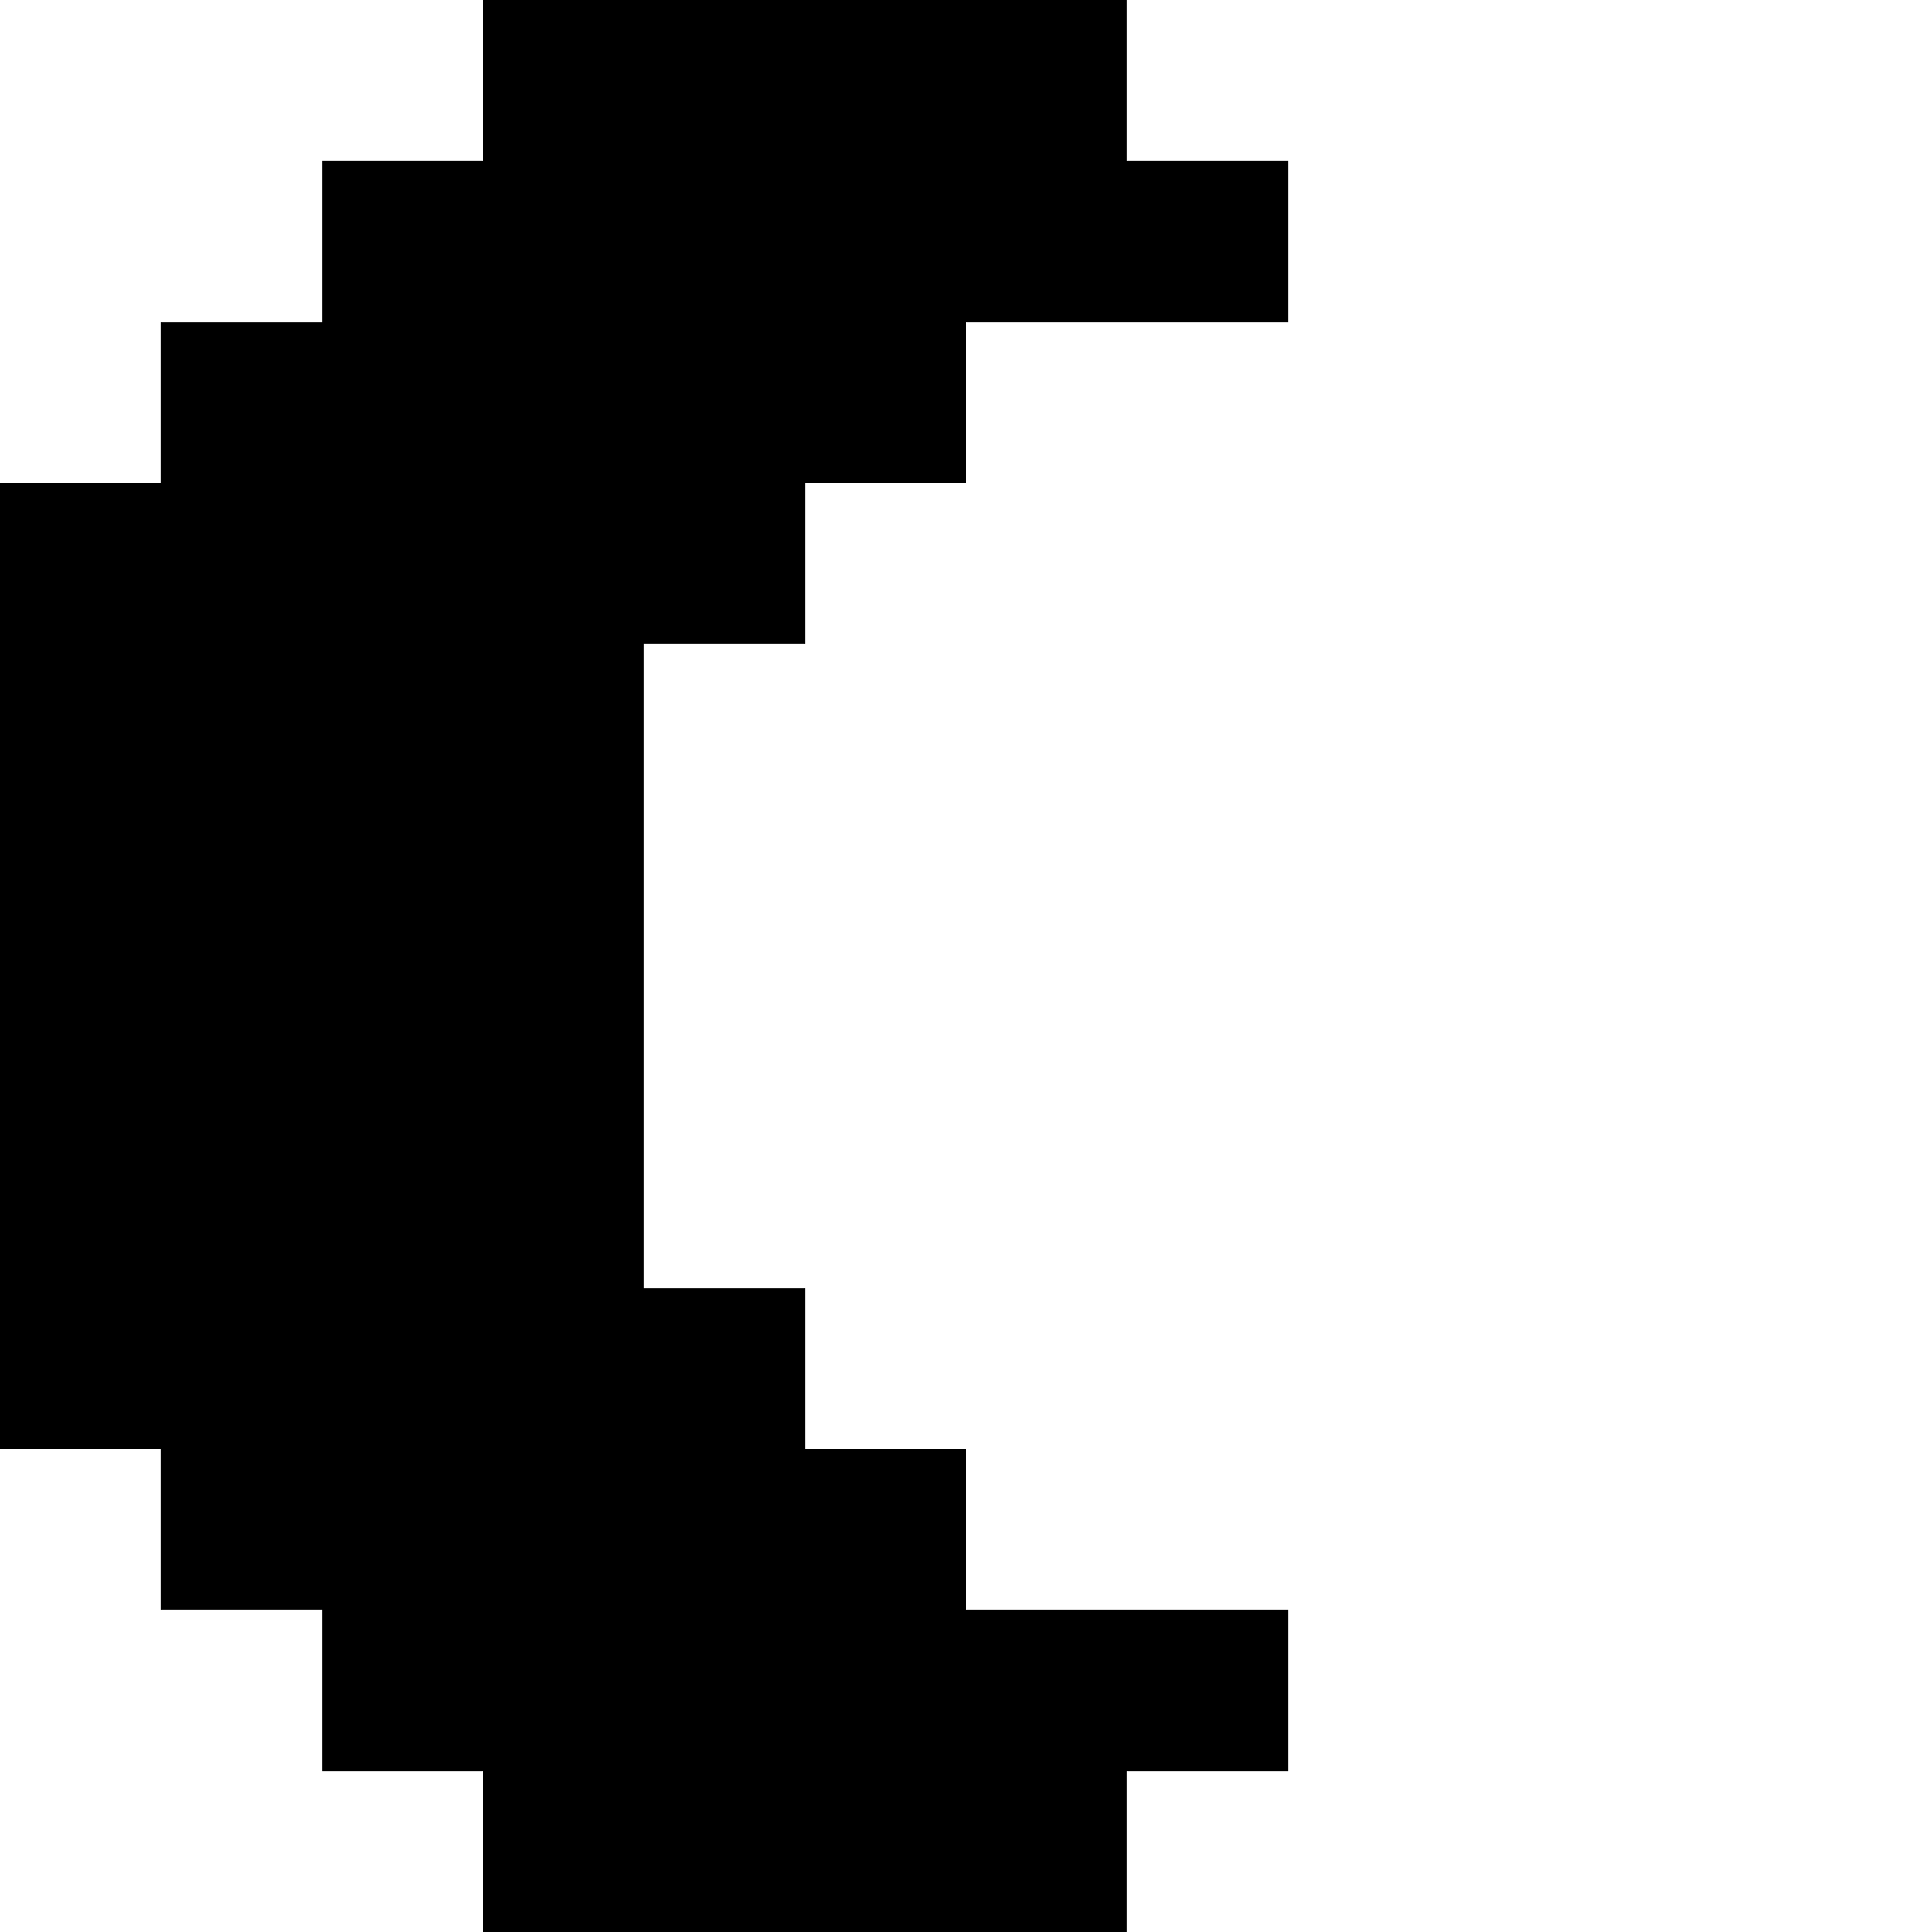
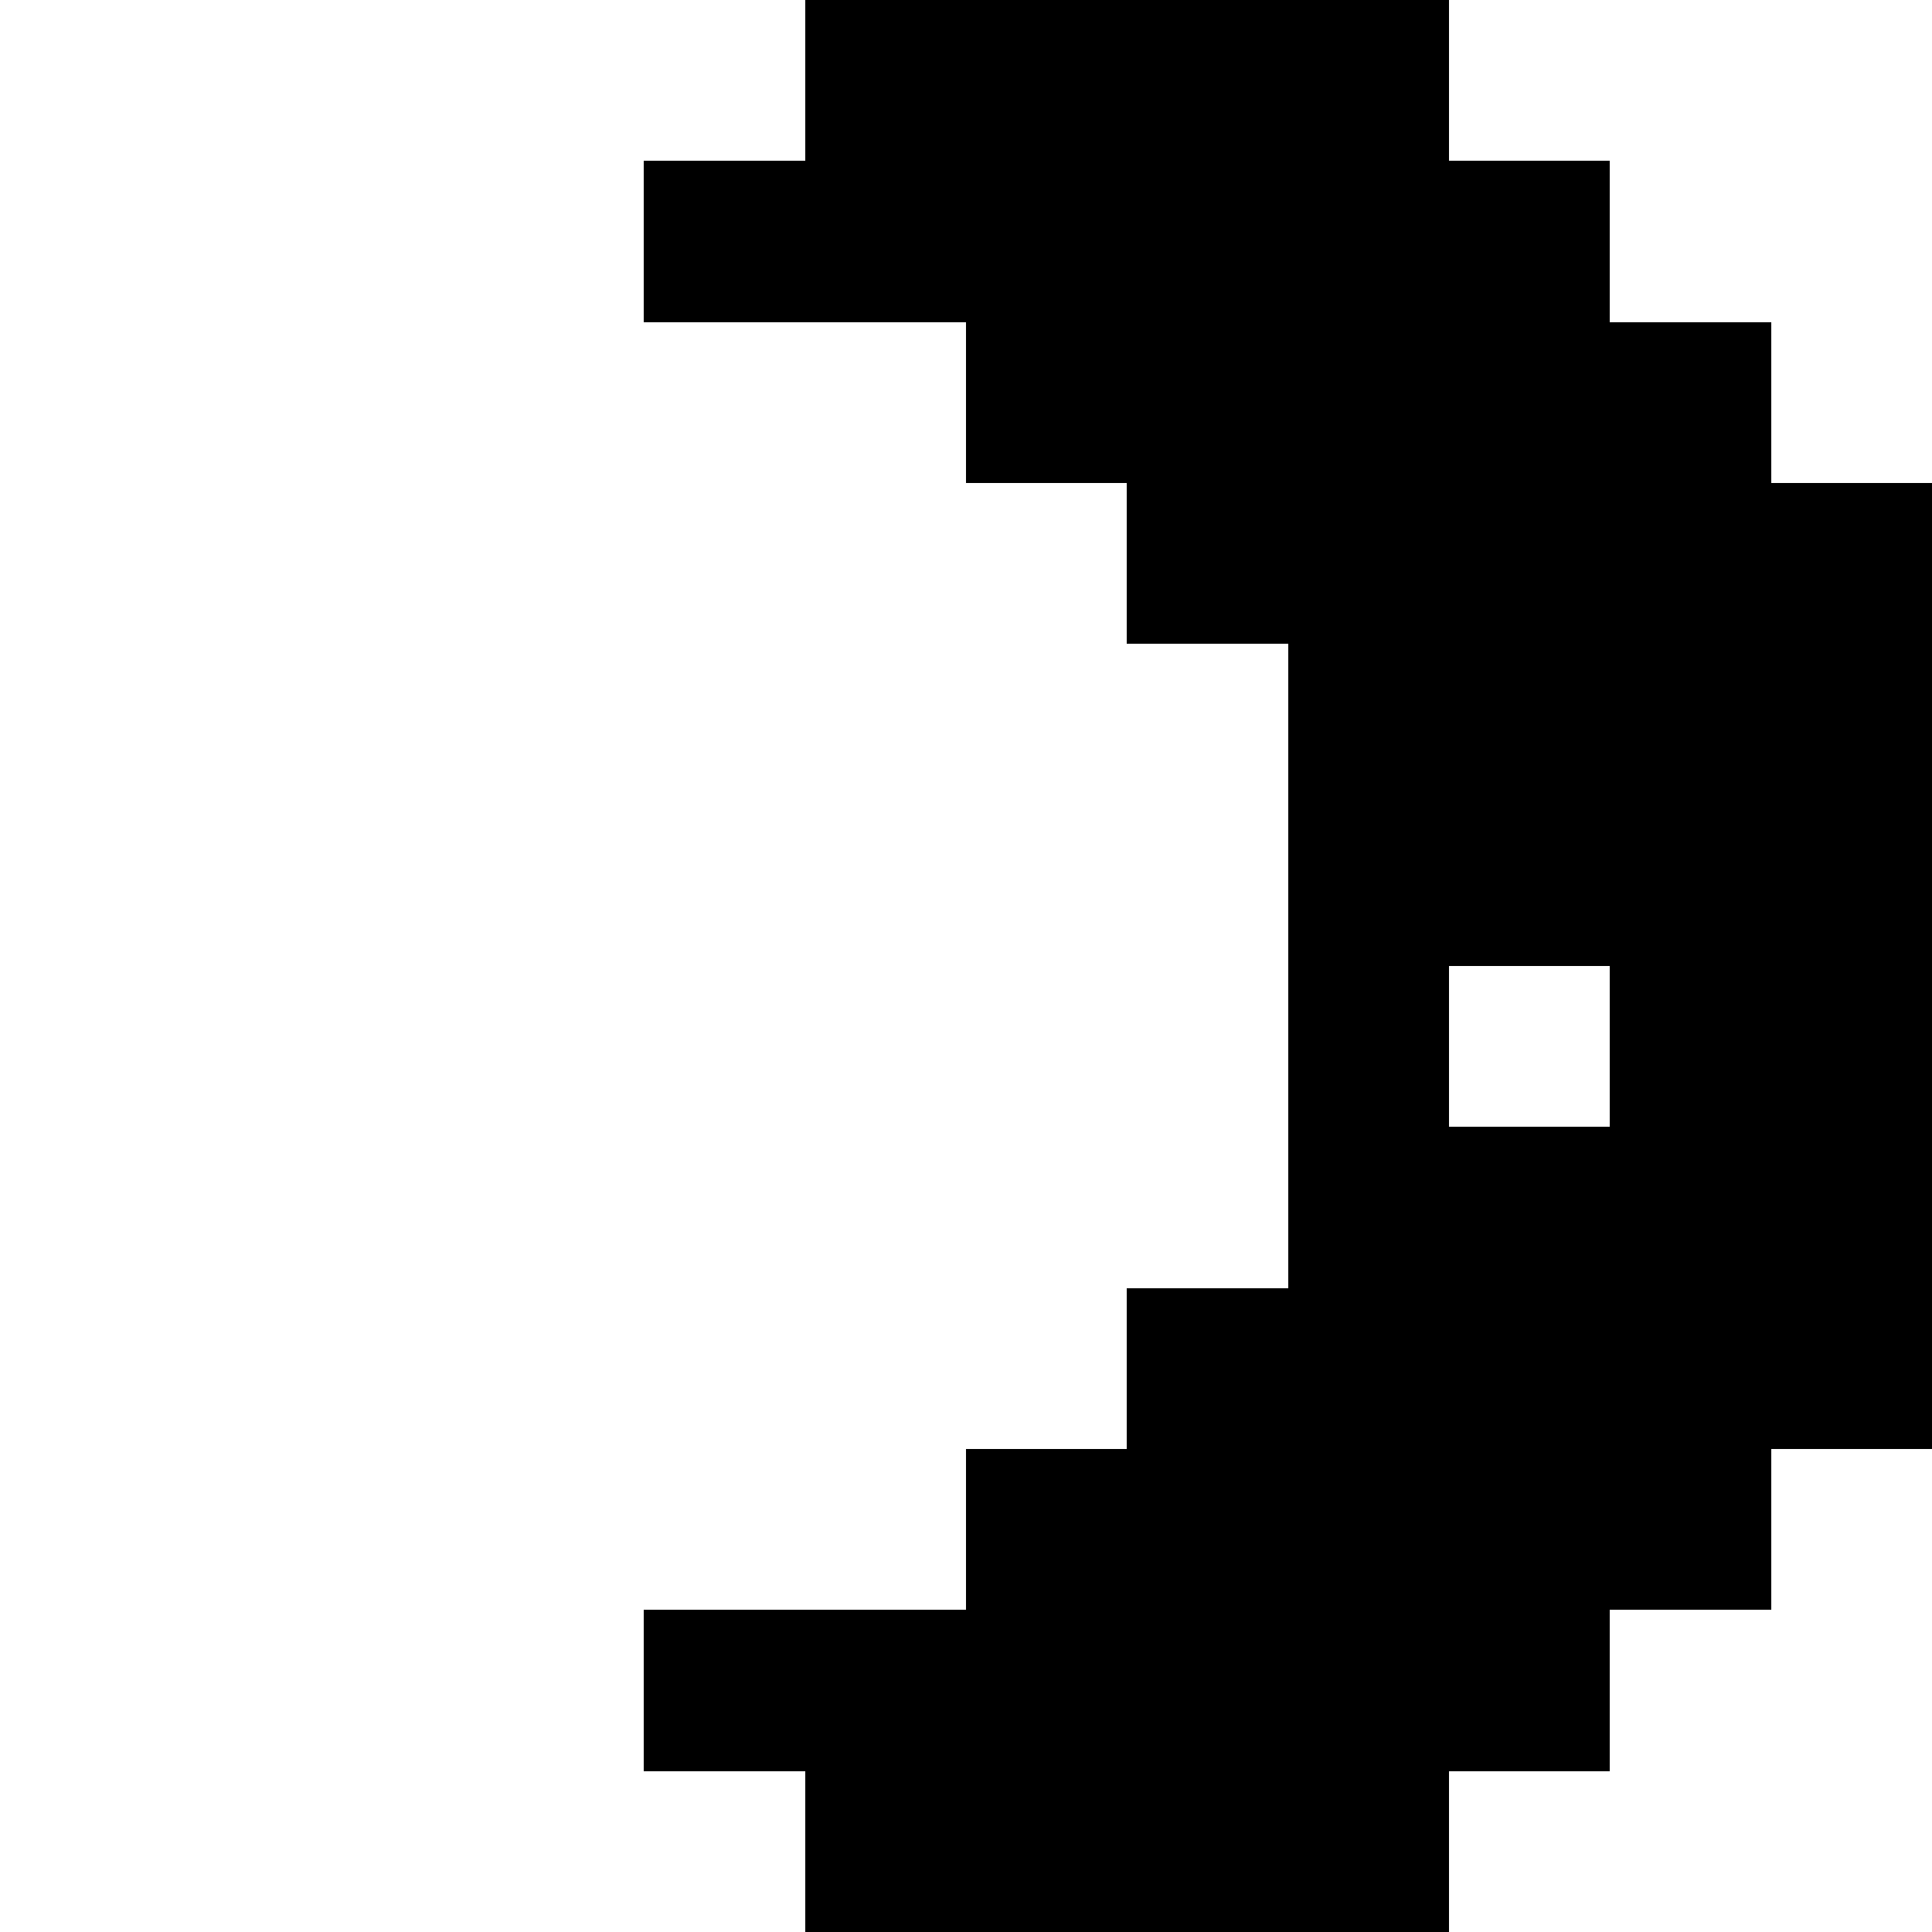
<svg xmlns="http://www.w3.org/2000/svg" viewBox="0 0 12 12" shape-rendering="crispEdges">
-   <rect x="3" y="0" width="4" height="1" />
-   <rect x="2" y="1" width="6" height="1" />
-   <rect x="1" y="2" width="5" height="1" />
-   <rect x="0" y="3" width="5" height="1" />
-   <rect x="0" y="4" width="4" height="4" />
-   <rect x="0" y="8" width="5" height="1" />
-   <rect x="1" y="9" width="5" height="1" />
-   <rect x="2" y="10" width="6" height="1" />
-   <rect x="3" y="11" width="4" height="1" />
+   <rect x="5" y="0" width="4" height="1" />
+   <rect x="4" y="1" width="6" height="1" />
+   <rect x="6" y="2" width="5" height="1" />
+   <rect x="7" y="3" width="5" height="1" />
+   <rect x="8" y="4" width="4" height="2" />
+   <rect x="8" y="6" width="1" height="1" />
+   <rect x="10" y="6" width="2" height="1" />
+   <rect x="8" y="7" width="4" height="1" />
+   <rect x="7" y="8" width="5" height="1" />
+   <rect x="6" y="9" width="5" height="1" />
+   <rect x="4" y="10" width="6" height="1" />
+   <rect x="5" y="11" width="4" height="1" />
</svg>
